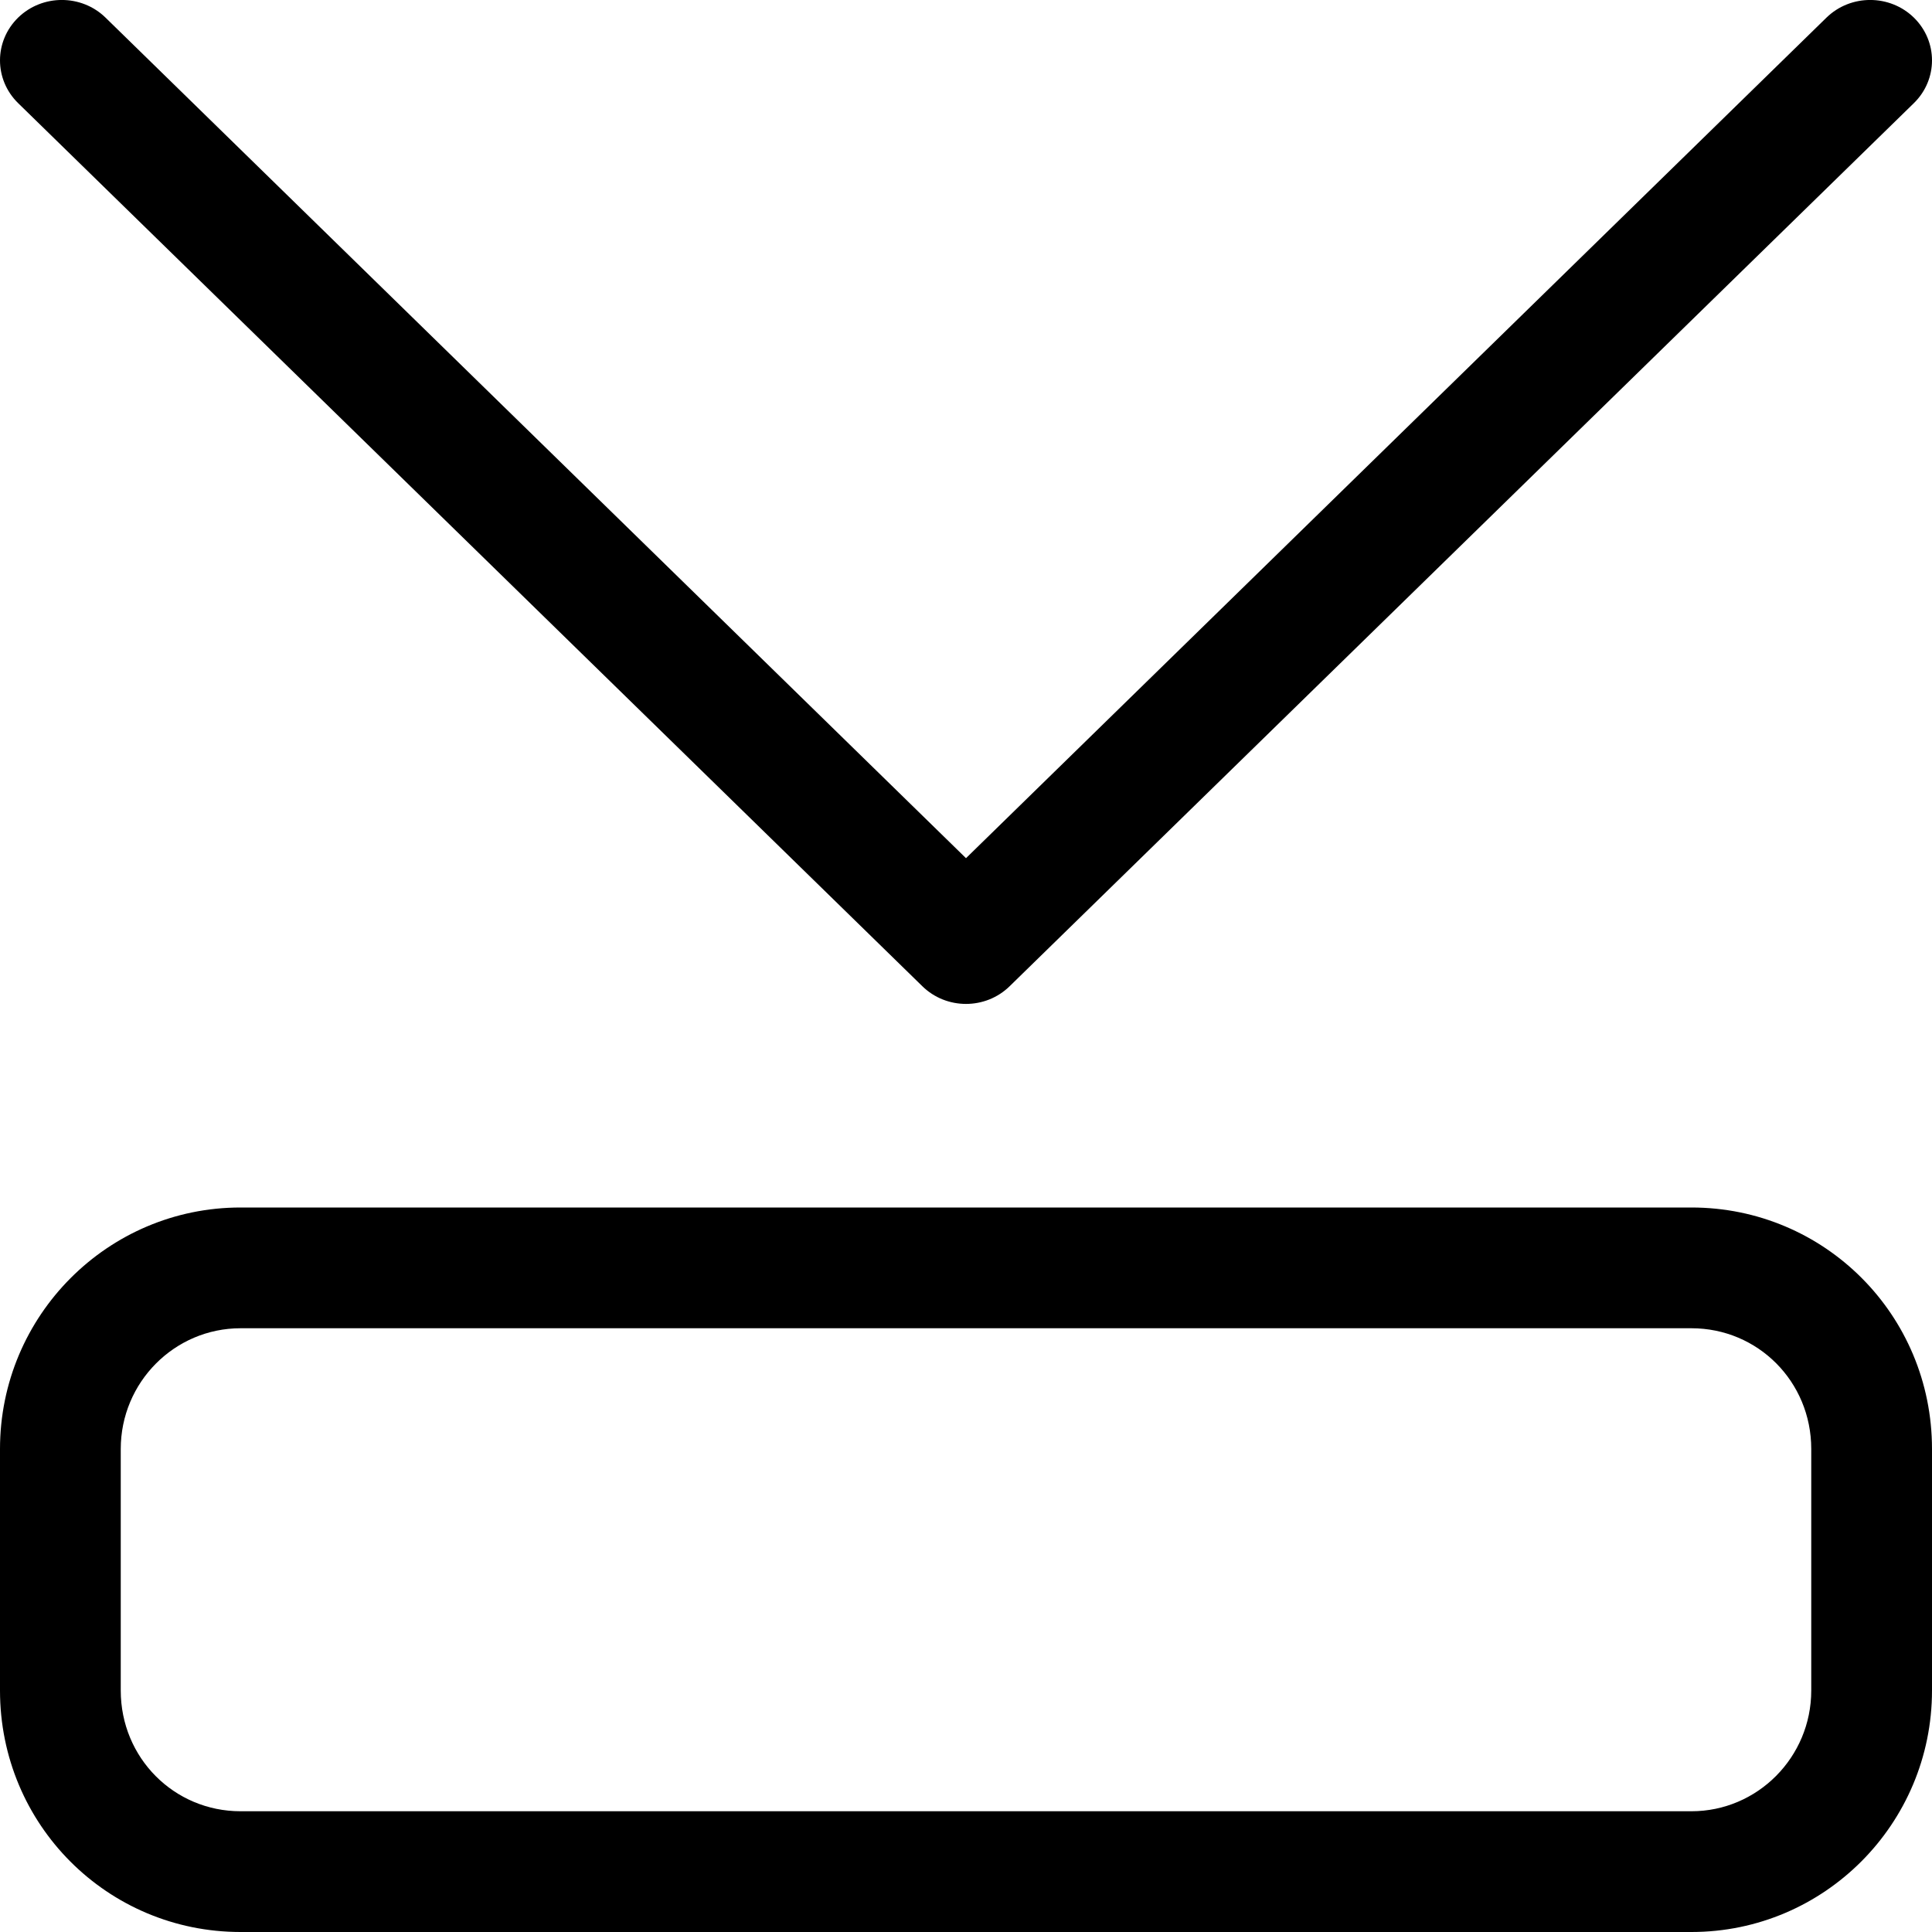
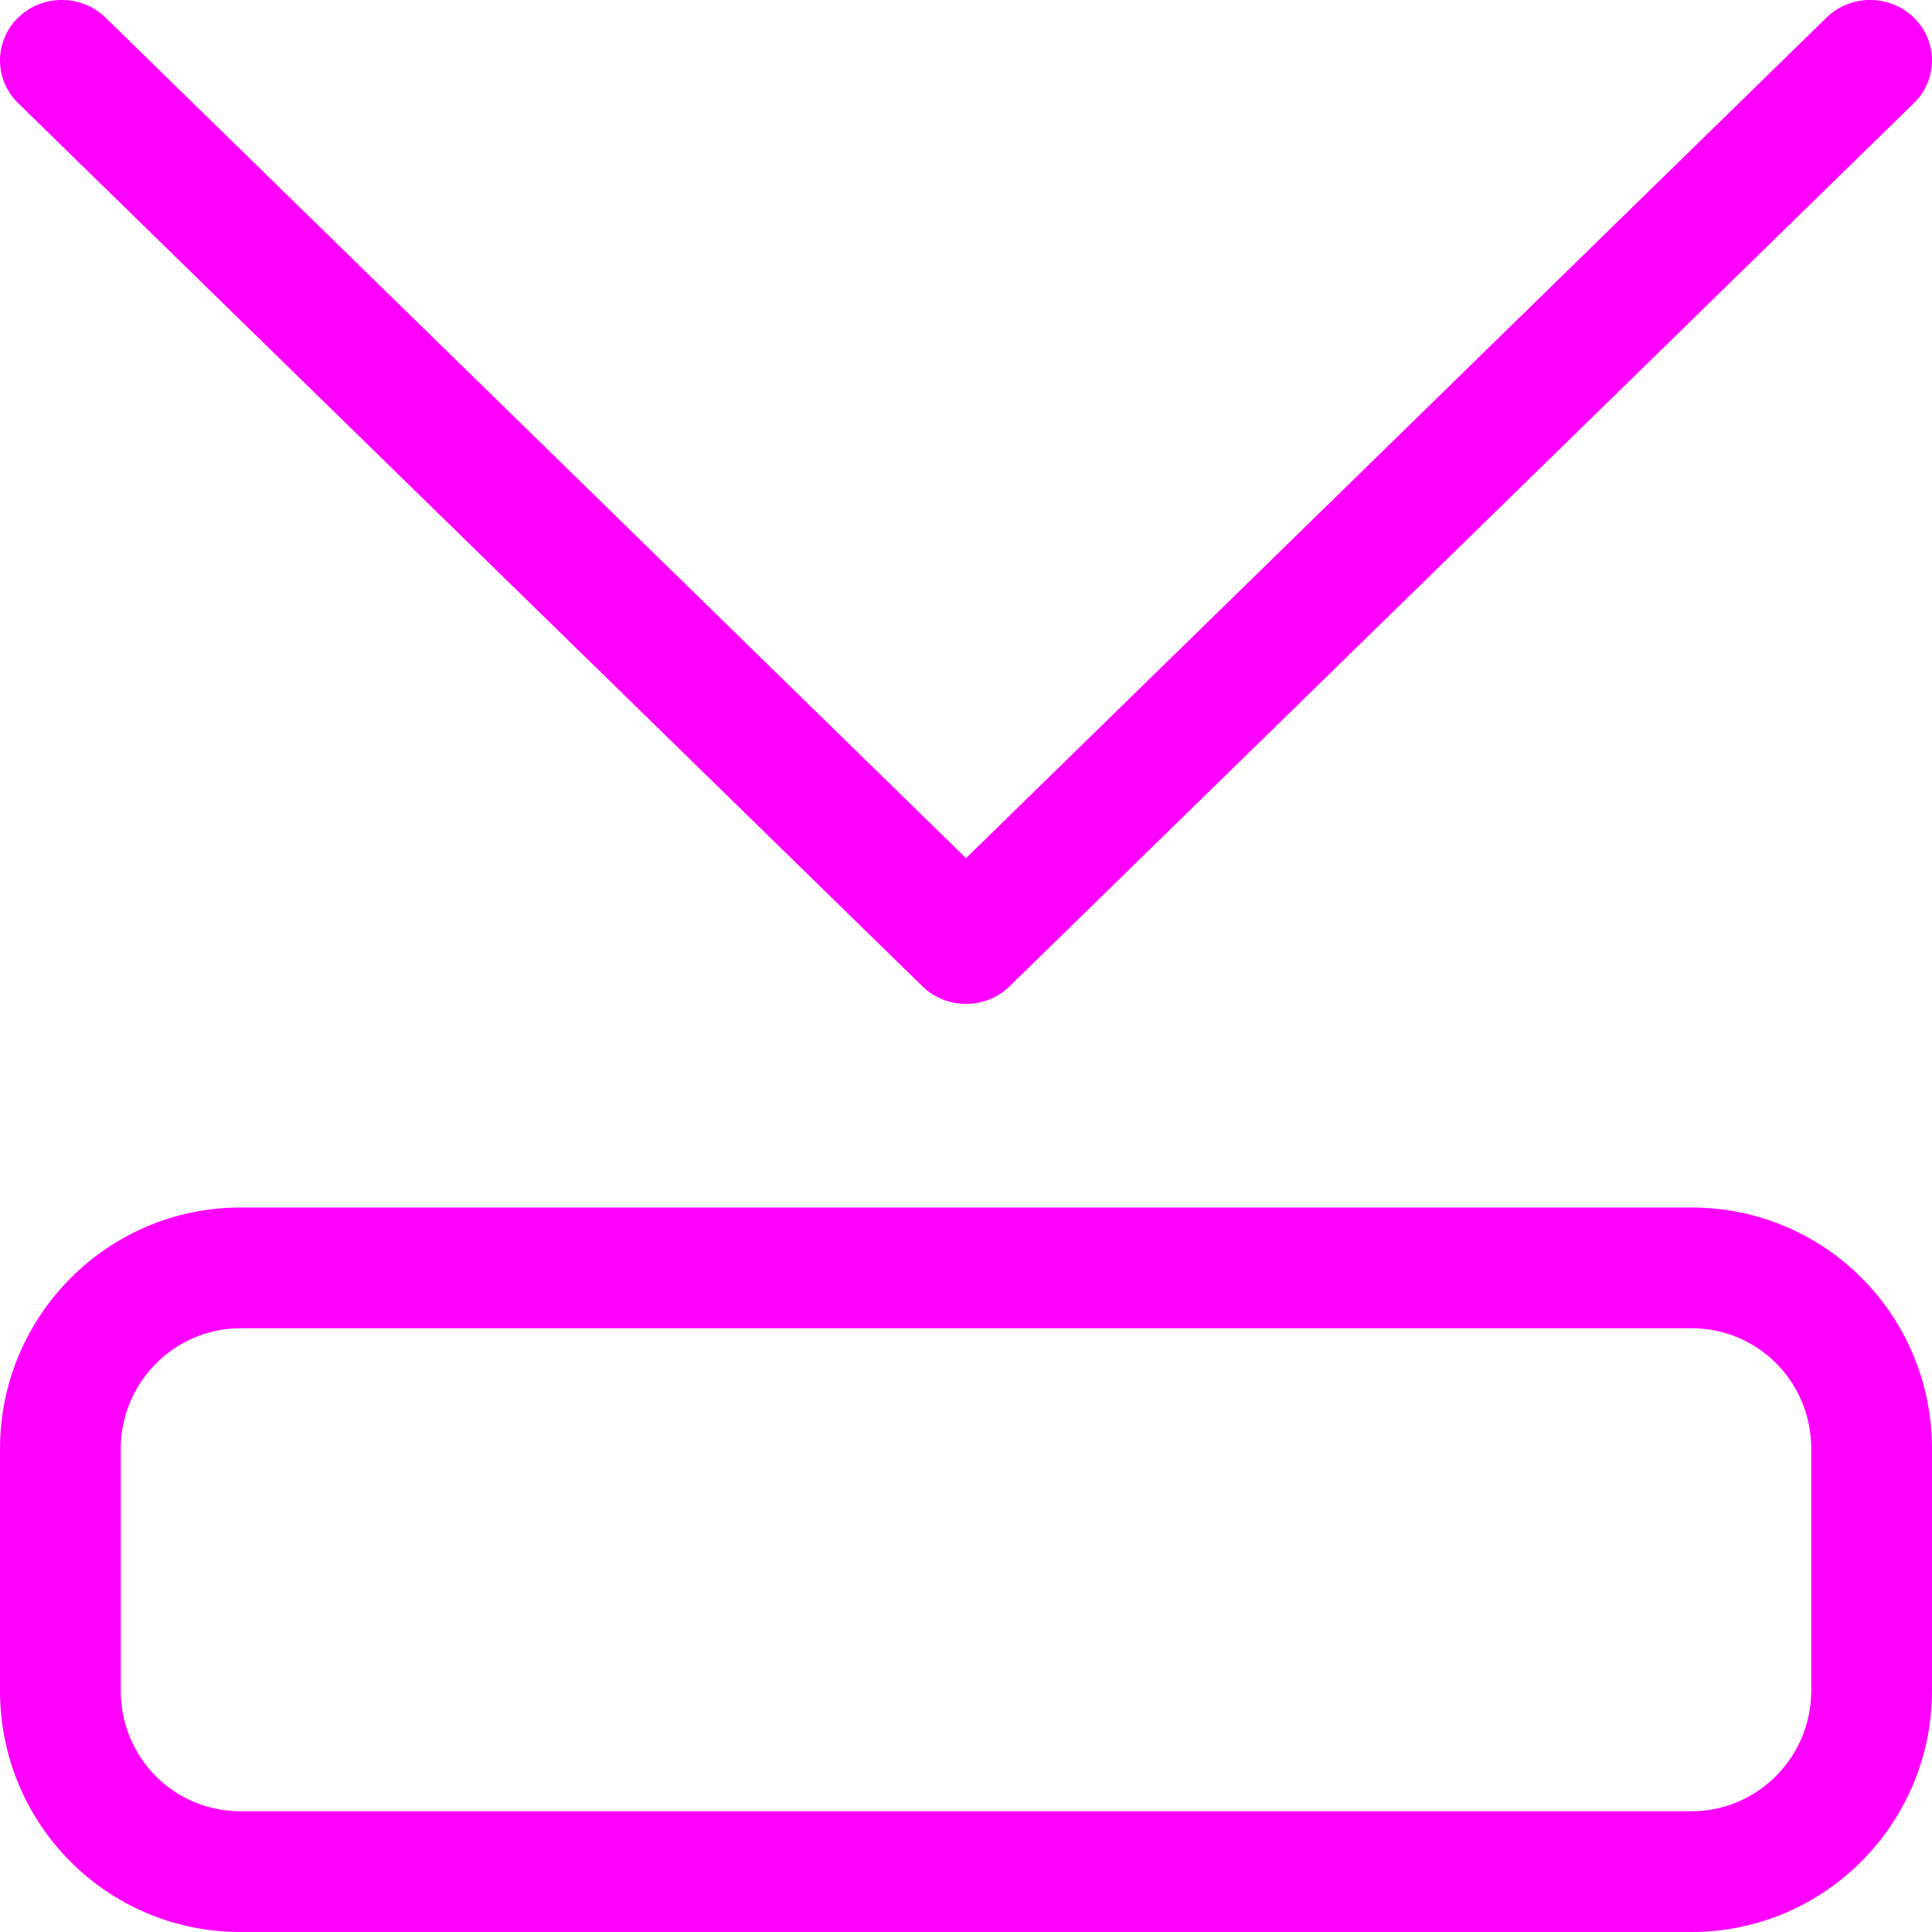
<svg xmlns="http://www.w3.org/2000/svg" width="16" height="16" viewBox="0 0 16 16">
  <g fill="none" fill-rule="evenodd">
    <rect width="16" height="16" />
-     <path fill="#000000" fill-rule="nonzero" d="M1.992,16 C0.892,16 0,15.113 0,14 L0,12 C0,10.895 0.893,10 1.992,10 L14.008,10 C15.108,10 16,10.887 16,12 L16,14 C16,15.105 15.107,16 14.008,16 L1.992,16 Z M1,12 L1,14 C1,14.558 1.442,15 1.992,15 L14.008,15 C14.554,15 15,14.553 15,14 L15,12 C15,11.442 14.558,11 14.008,11 L1.992,11 C1.446,11 1,11.447 1,12 Z M15.126,0.146 C15.326,-0.049 15.65,-0.049 15.85,0.146 C16.05,0.342 16.05,0.658 15.85,0.854 L8.362,8.167 C8.162,8.363 7.838,8.363 7.638,8.167 L0.15,0.854 C-0.05,0.658 -0.05,0.342 0.15,0.146 C0.35,-0.049 0.674,-0.049 0.874,0.146 L8,7.107 L15.126,0.146 Z" />
+     <path fill="#FF00FF" fill-rule="nonzero" d="M1.992,16 C0.892,16 0,15.113 0,14 L0,12 C0,10.895 0.893,10 1.992,10 L14.008,10 C15.108,10 16,10.887 16,12 L16,14 C16,15.105 15.107,16 14.008,16 L1.992,16 Z M1,12 L1,14 C1,14.558 1.442,15 1.992,15 L14.008,15 C14.554,15 15,14.553 15,14 L15,12 C15,11.442 14.558,11 14.008,11 L1.992,11 C1.446,11 1,11.447 1,12 Z M15.126,0.146 C15.326,-0.049 15.65,-0.049 15.85,0.146 C16.05,0.342 16.05,0.658 15.85,0.854 L8.362,8.167 C8.162,8.363 7.838,8.363 7.638,8.167 L0.15,0.854 C-0.05,0.658 -0.05,0.342 0.15,0.146 C0.35,-0.049 0.674,-0.049 0.874,0.146 L8,7.107 L15.126,0.146 Z" />
  </g>
</svg>
